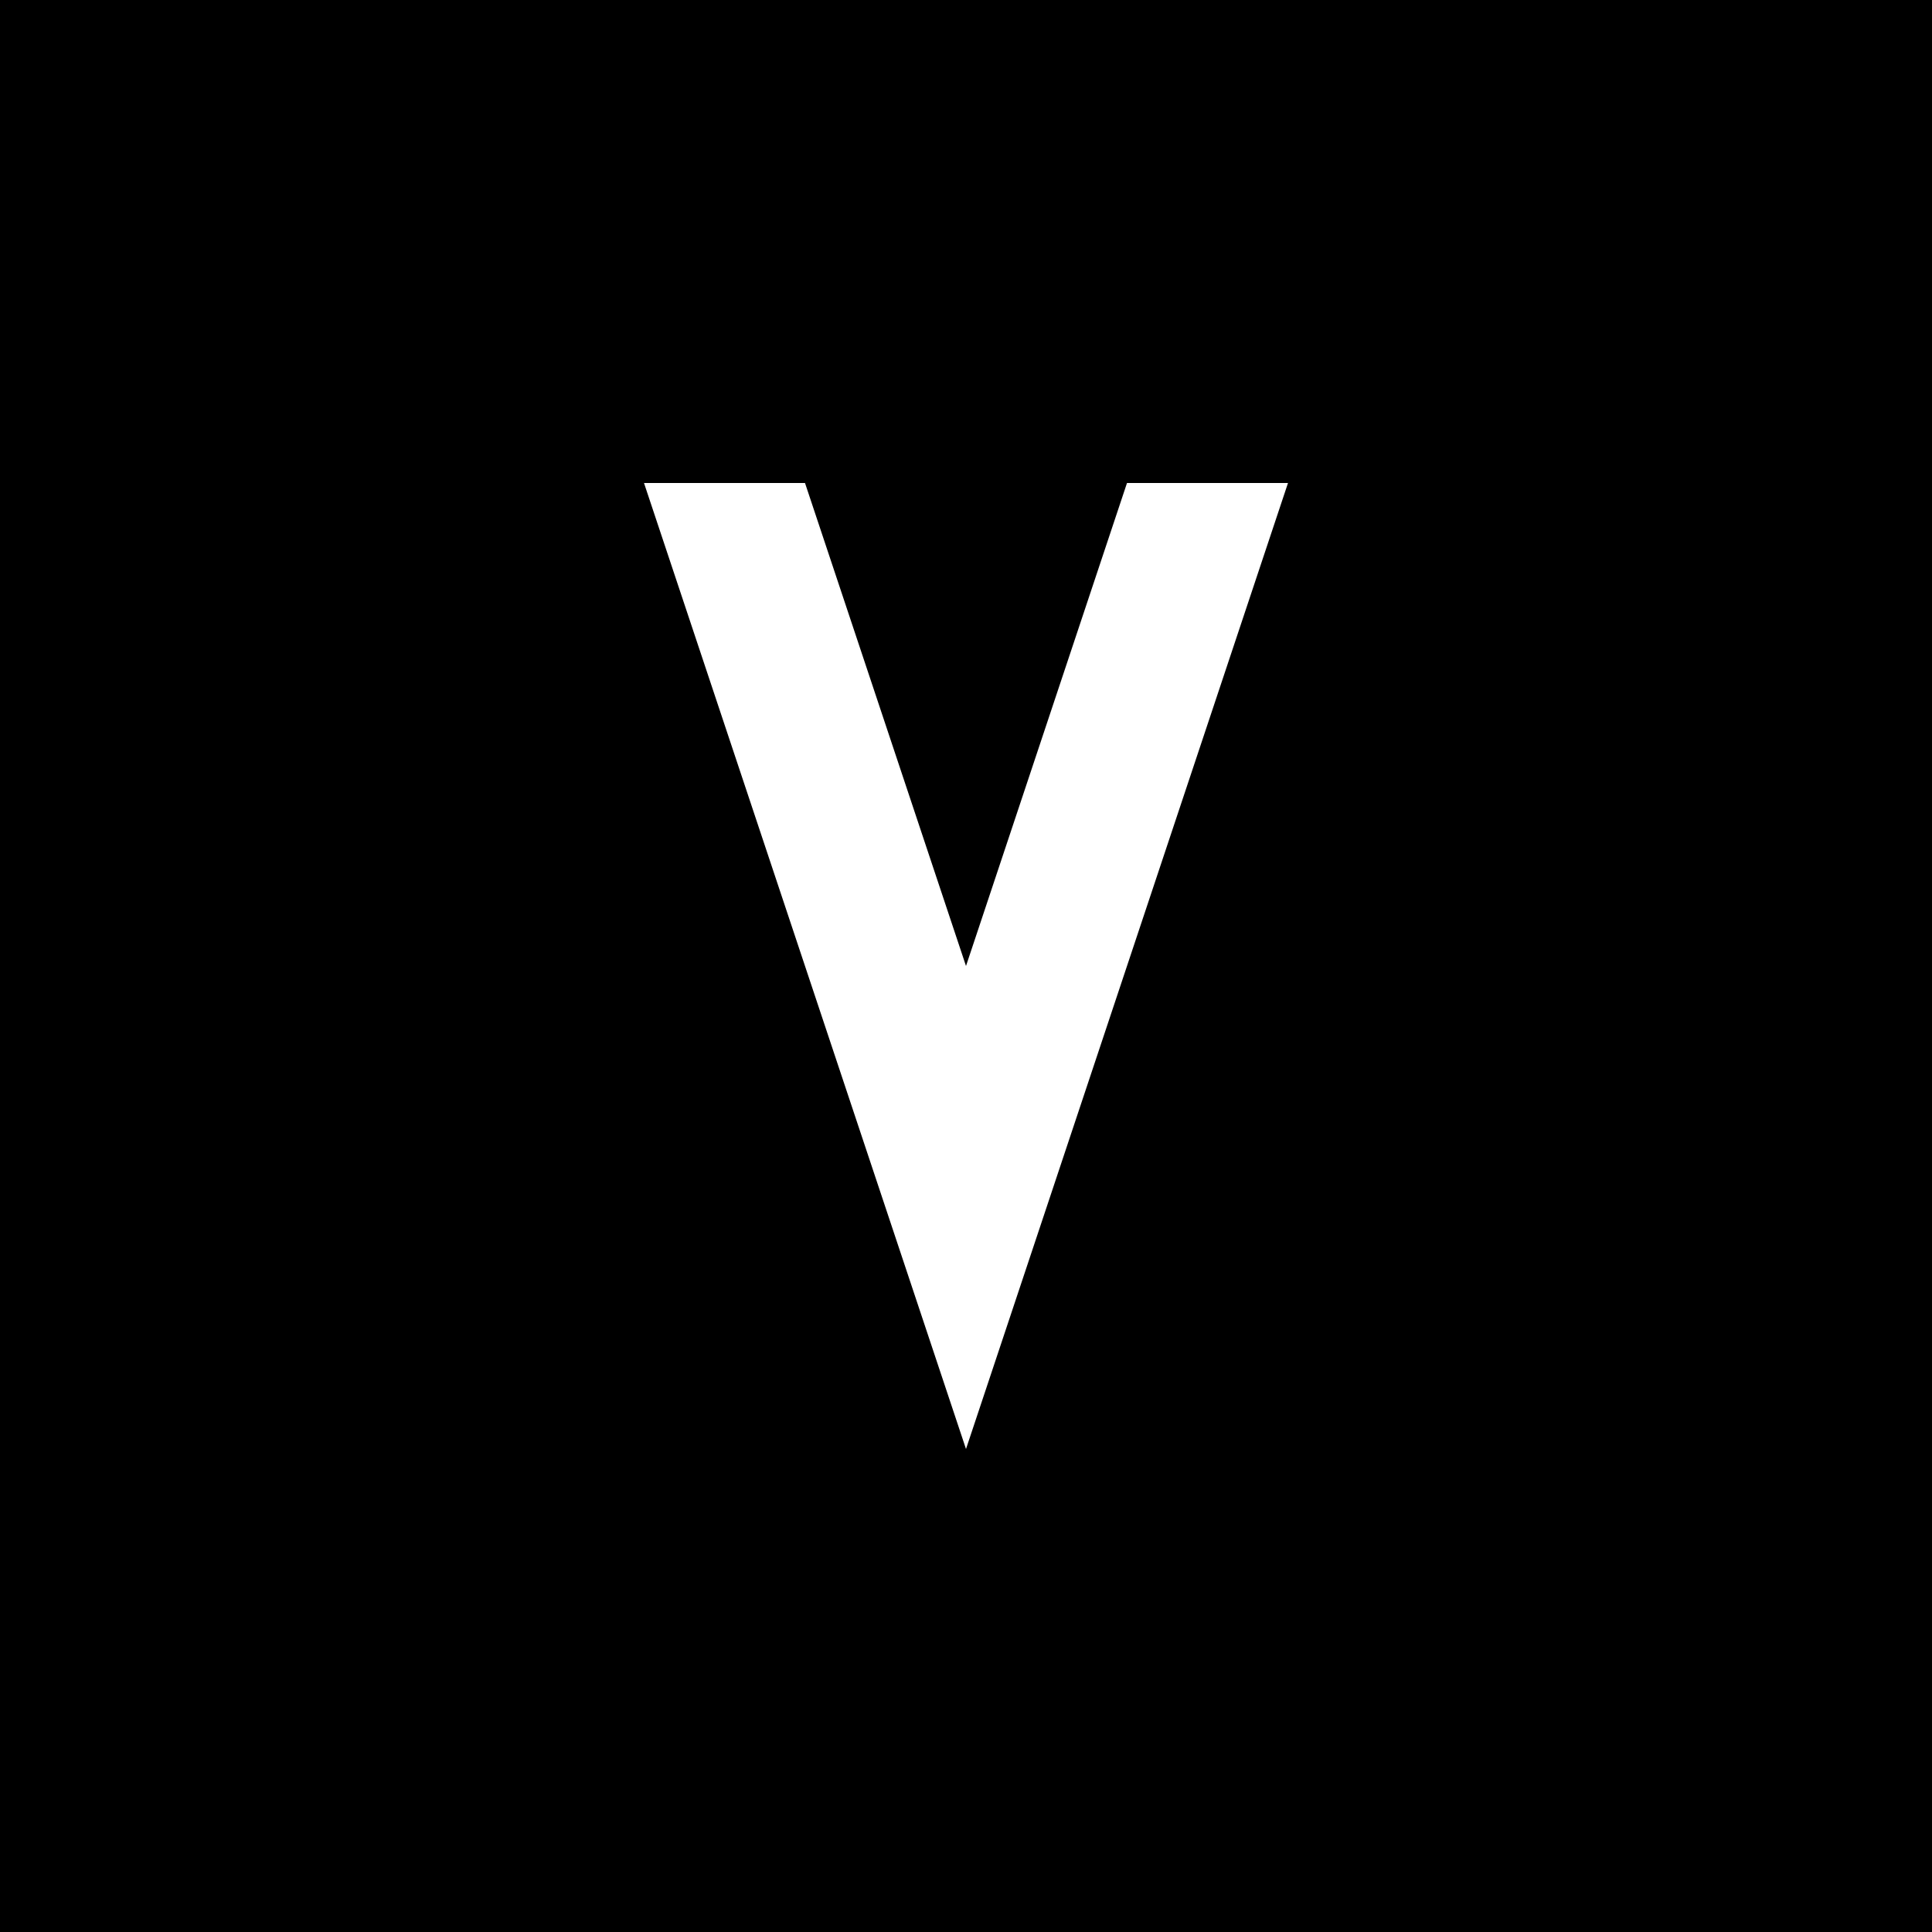
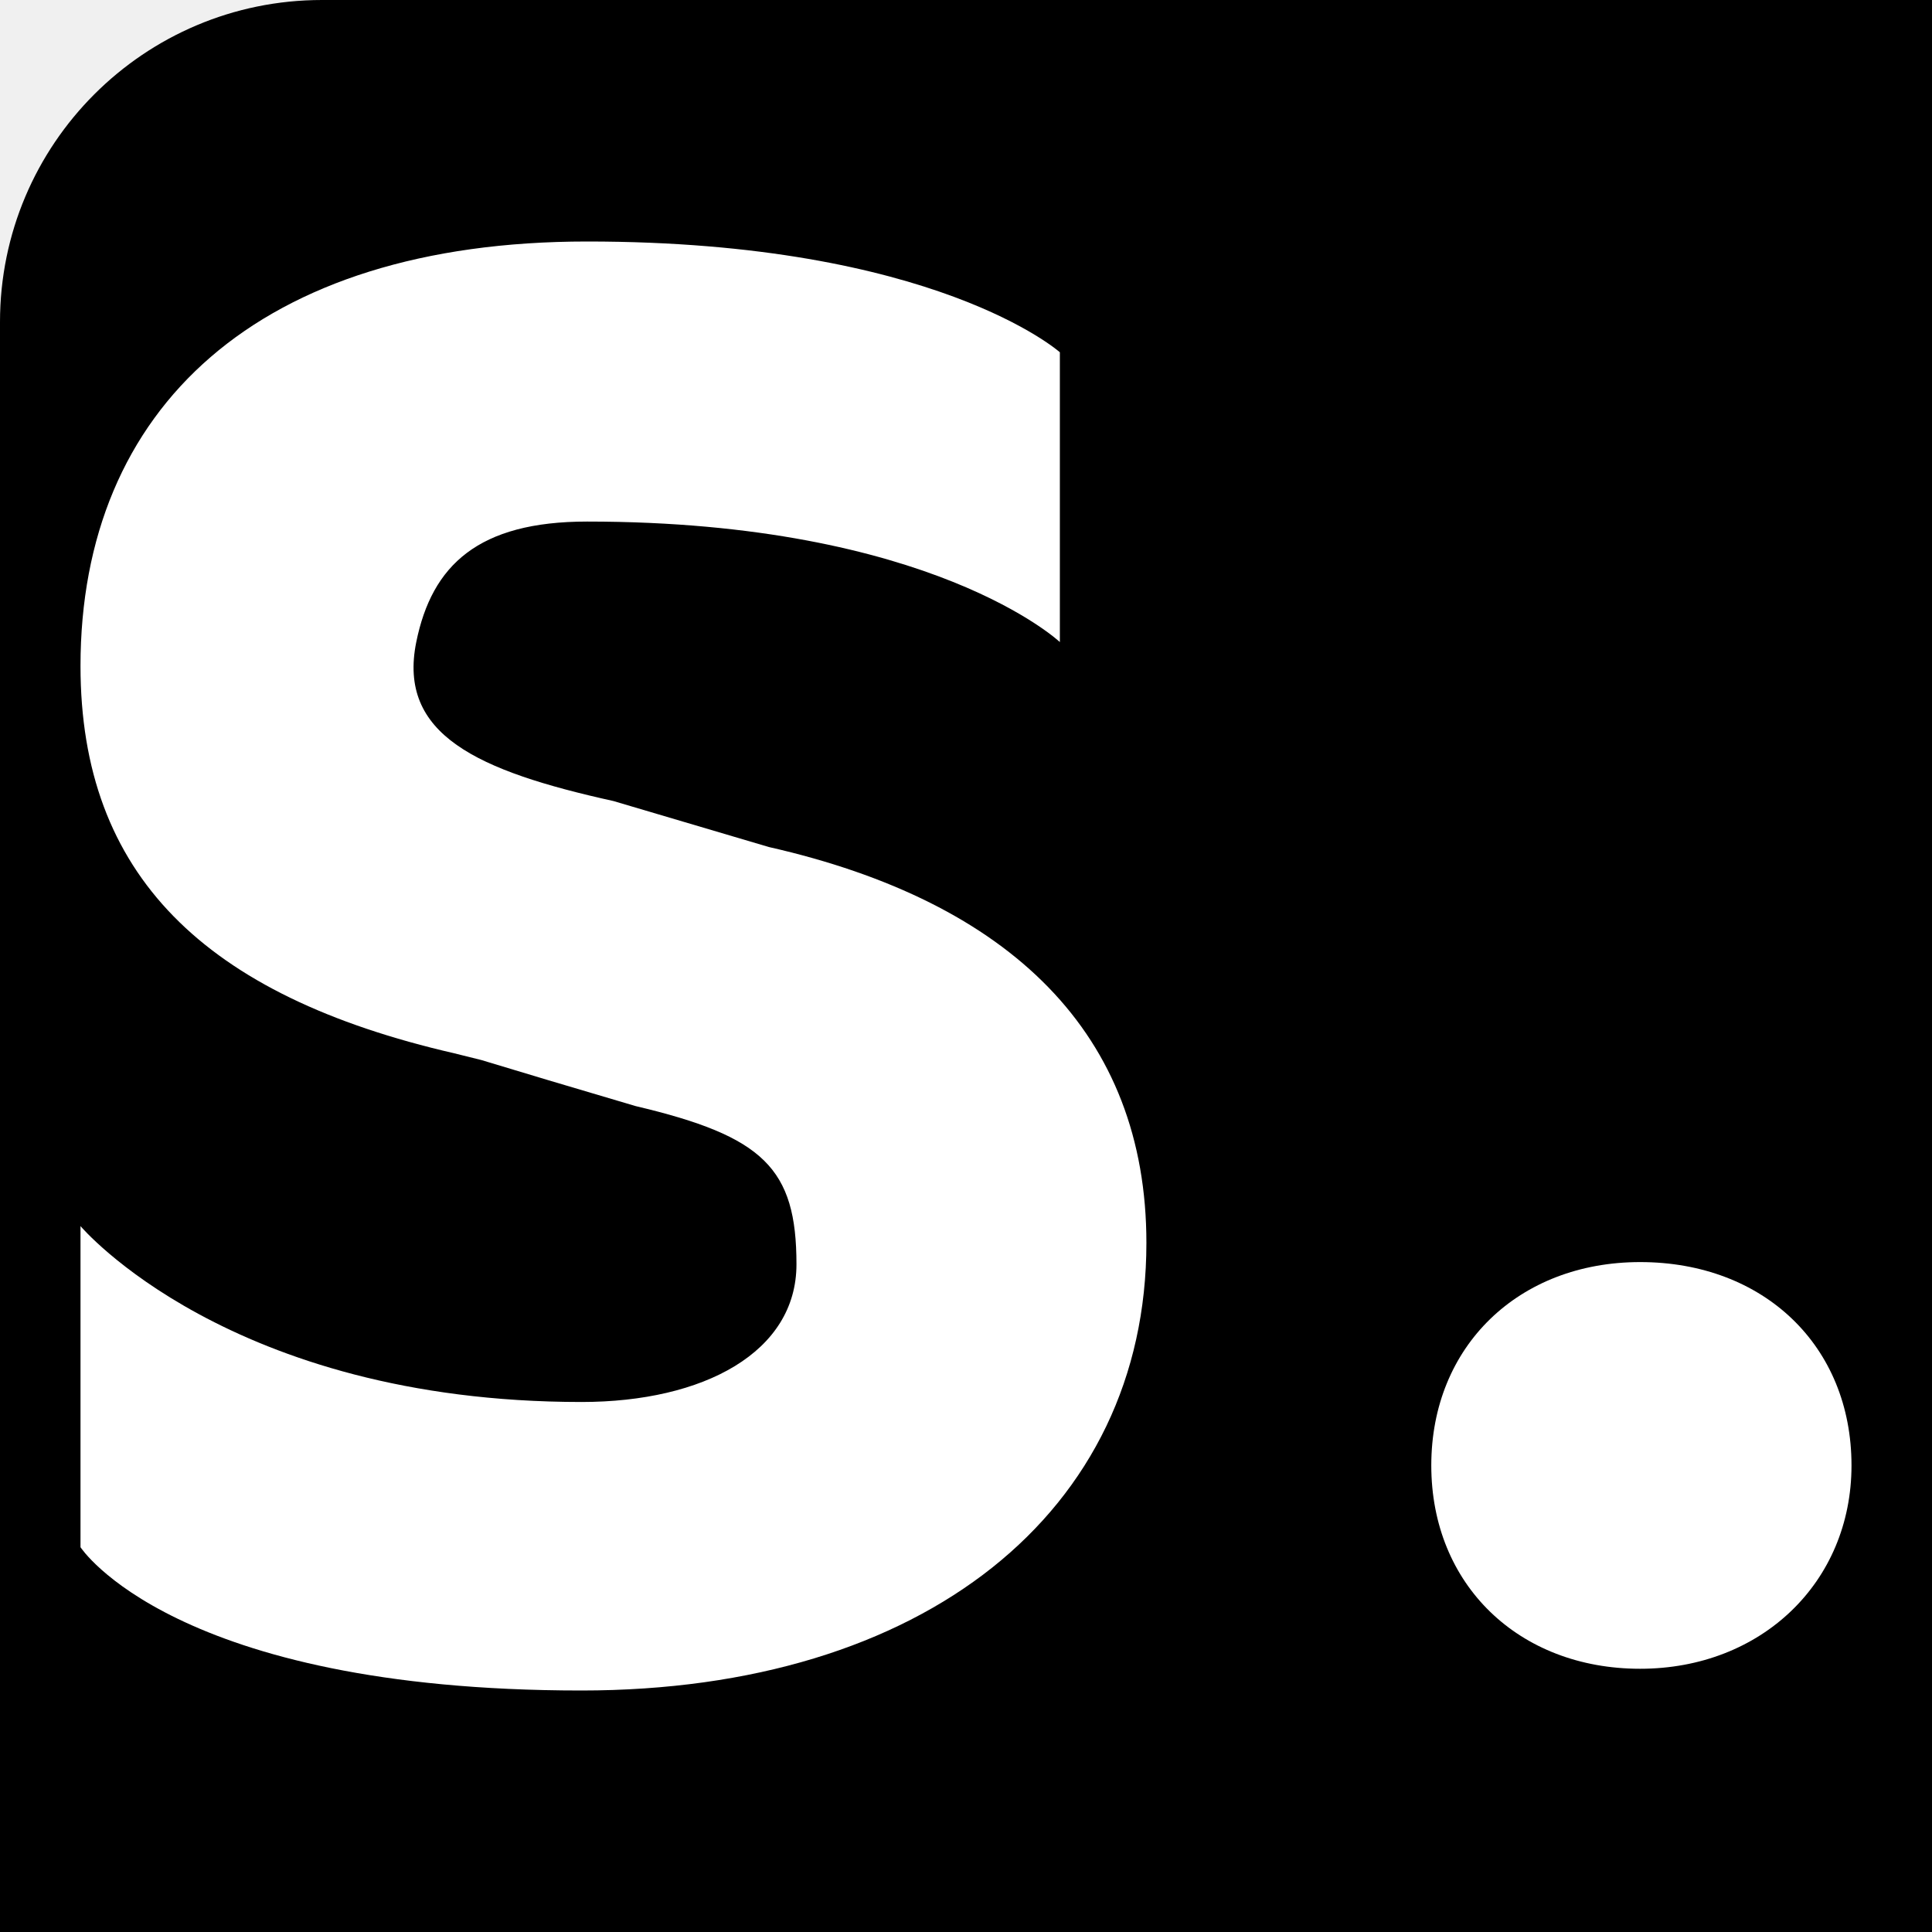
- <svg xmlns="http://www.w3.org/2000/svg" width="48" height="48" viewBox="0 0 48 48" fill="none">
-   <rect width="48" height="48" fill="black" />
-   <path d="M16 12l8 24 8-24h-4l-4 12-4-12h-4z" fill="white" />
+ <svg xmlns="http://www.w3.org/2000/svg" height="48" viewBox="0 0 24 24" width="48" preserveAspectRatio="xMidYMid meet">
+   <rect width="48" height="48" fill="black" rx="4" />
+   <path fill="white" d="M7.223 21c4.252 0 7.018-2.22 7.018-5.56 0-2.59-1.682-4.236-4.69-4.918l-1.93-.571c-1.694-.375-2.683-.825-2.45-1.975.194-.957.773-1.497 2.122-1.497 4.285 0 5.873 1.497 5.873 1.497v-3.6S11.62 3 7.293 3C3.213 3 1 5.07 1 8.273c0 2.59 1.534 4.097 4.645 4.812l.334.083c.473.144 1.112.335 1.916.572 1.59.375 1.999.773 1.999 1.966 0 1.09-1.15 1.71-2.67 1.71C2.841 17.416 1 15.231 1 15.231v3.989S2.152 21 7.223 21z" />
+   <path fill="white" d="M20.374 20.73c1.505 0 2.626-1.073 2.626-2.526 0-1.484-1.089-2.526-2.626-2.526-1.505 0-2.594 1.042-2.594 2.526 0 1.484 1.089 2.526 2.594 2.526z" />
</svg>
